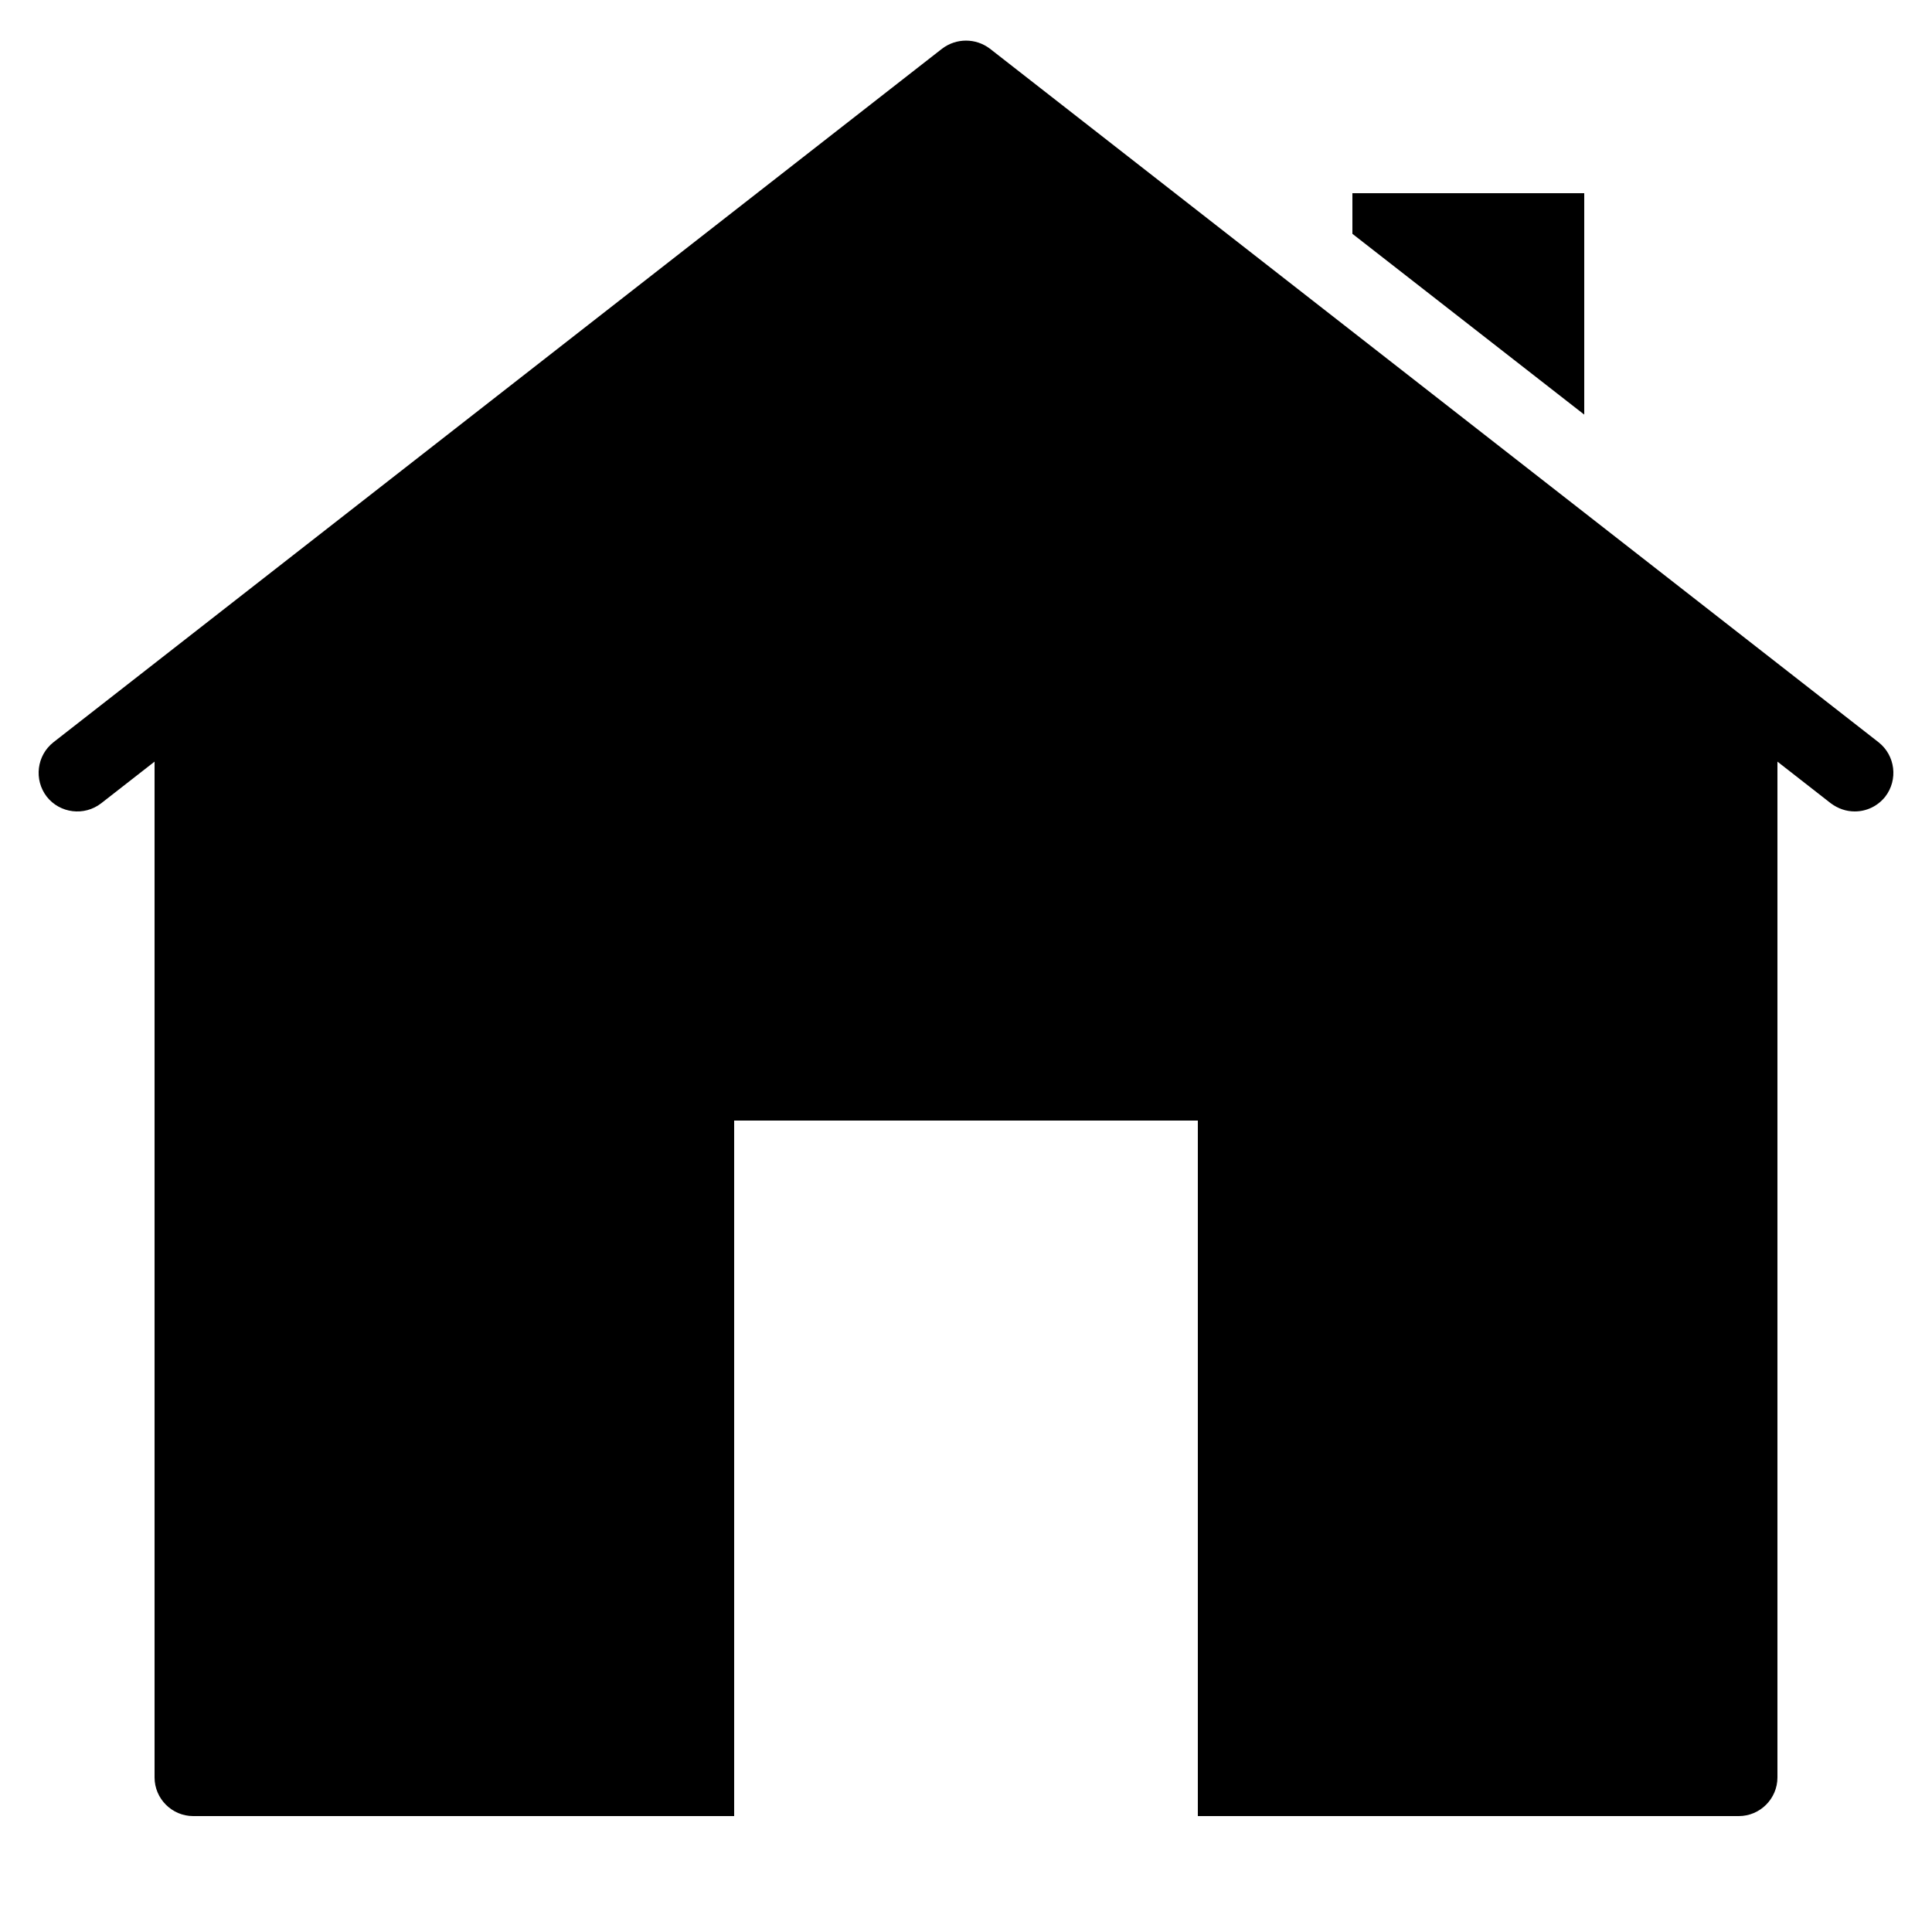
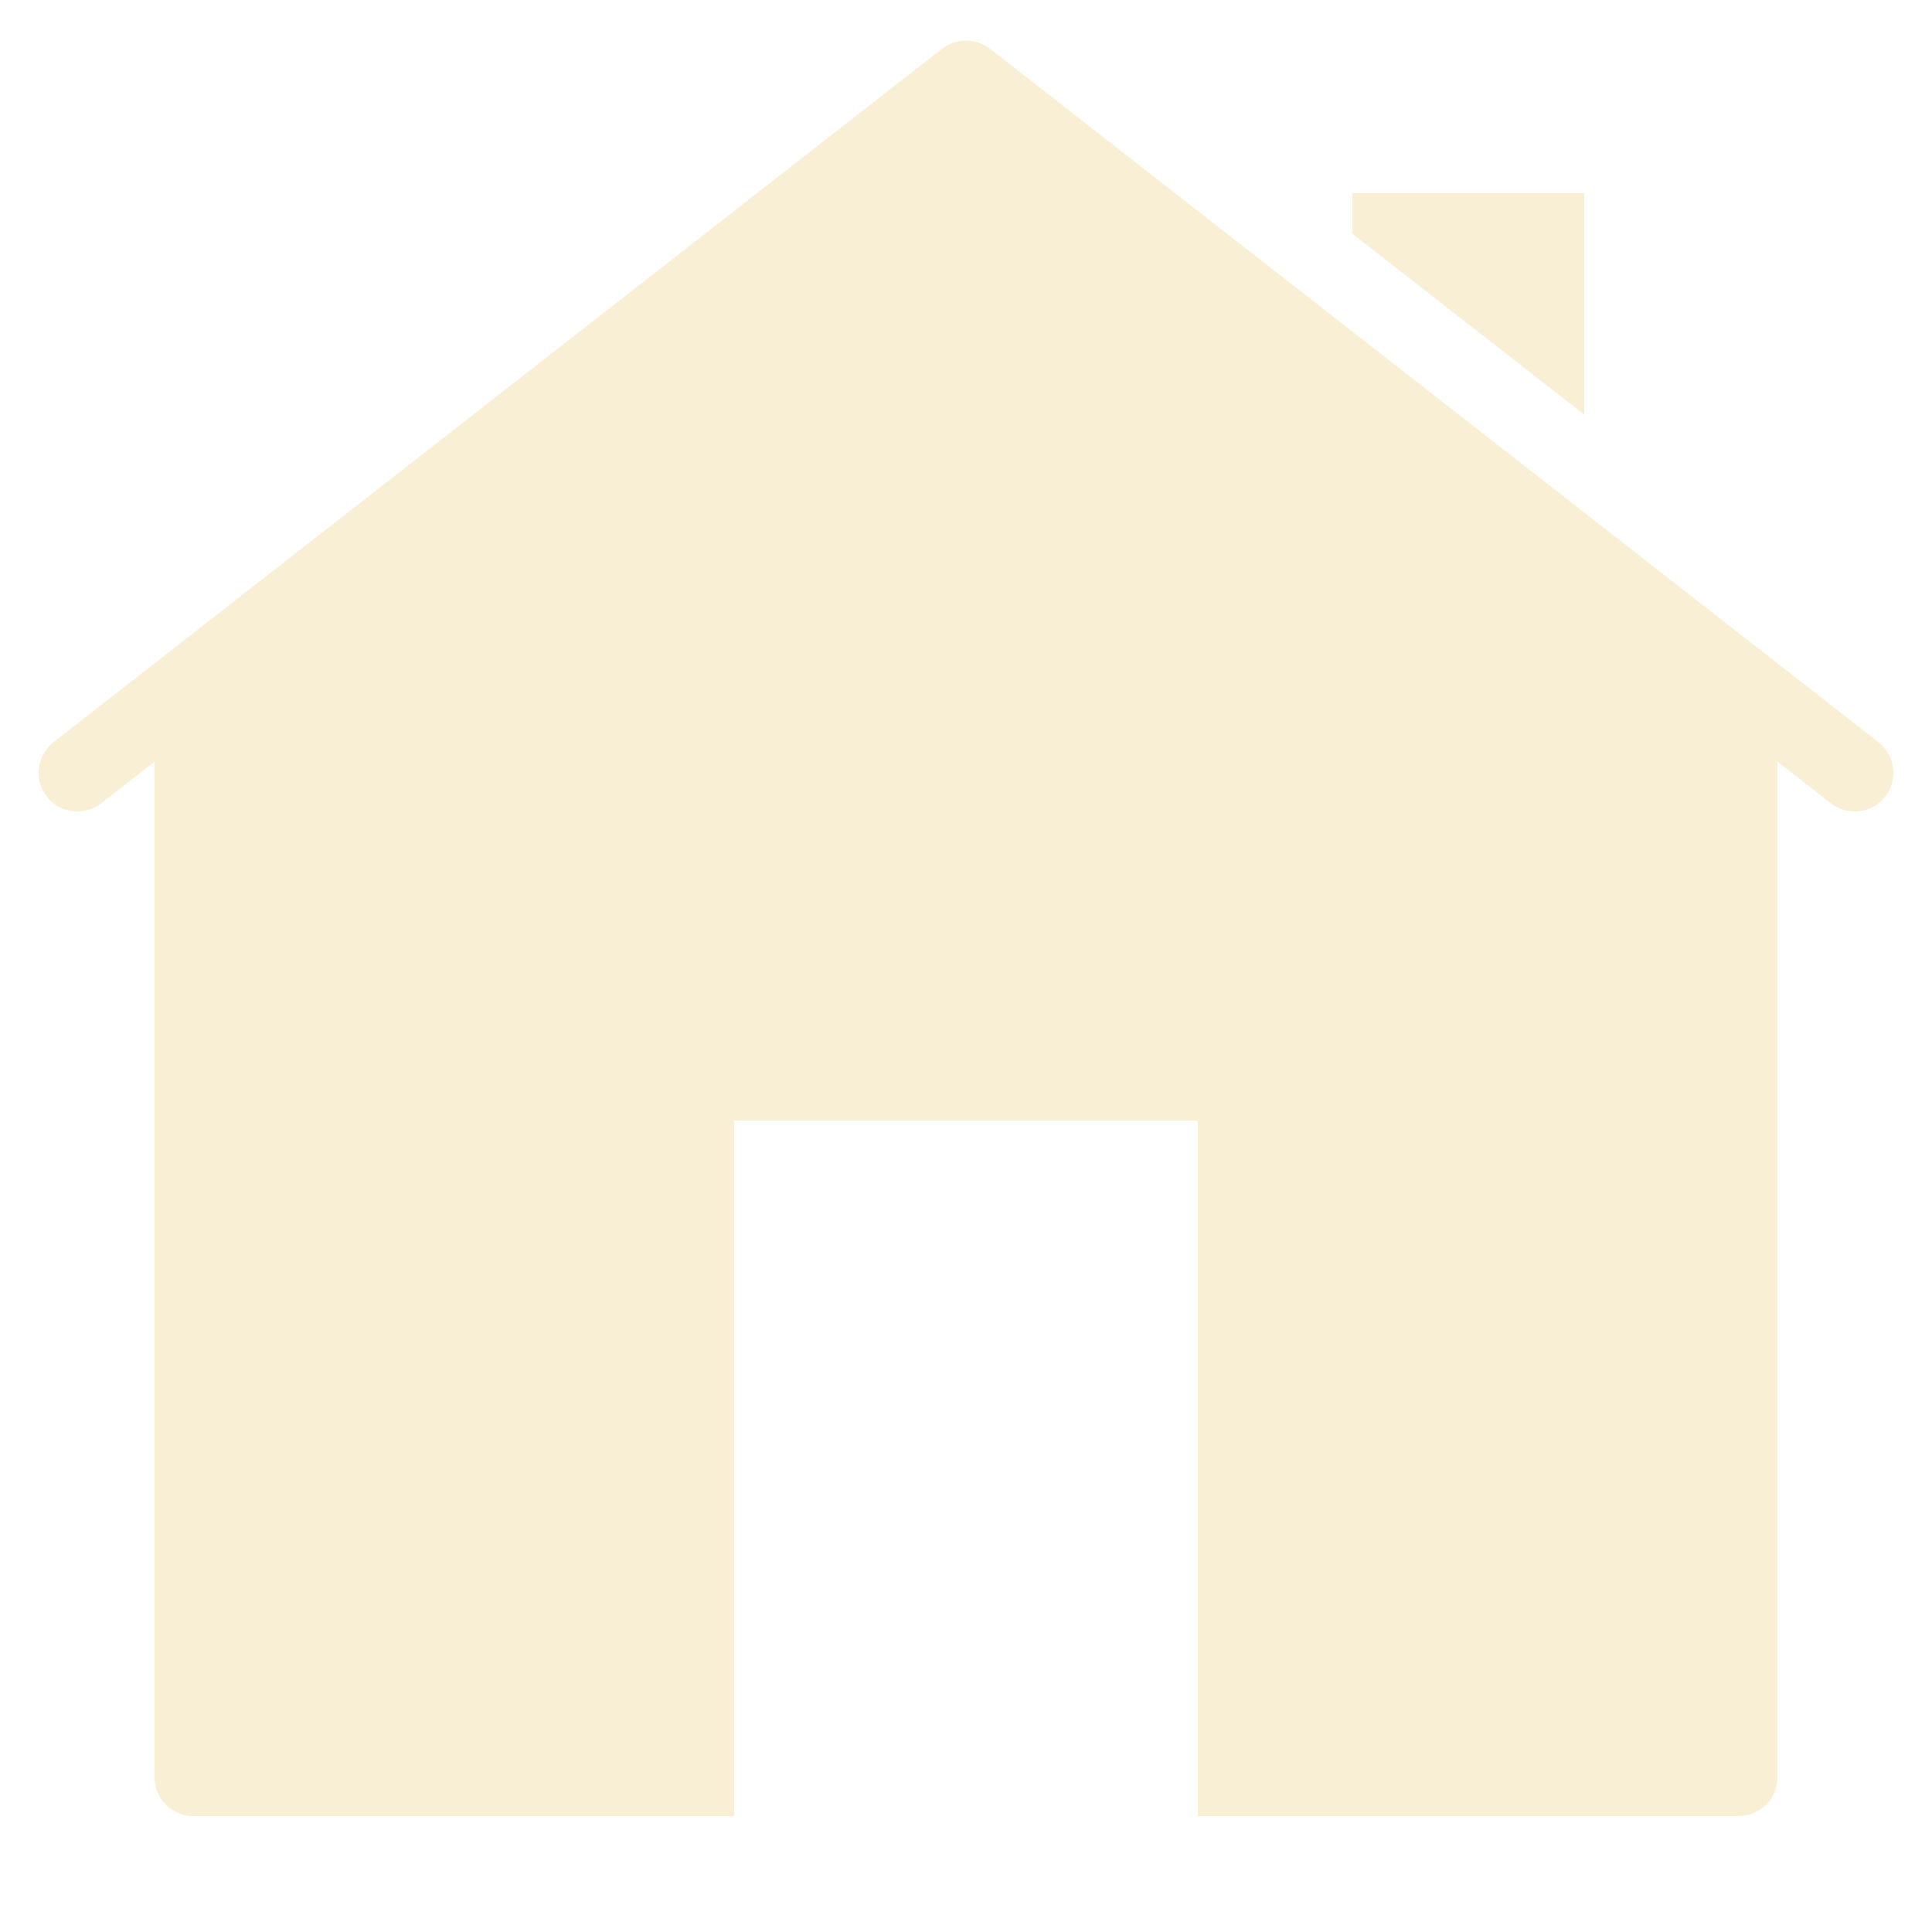
<svg xmlns="http://www.w3.org/2000/svg" viewBox="0 0 50 50" width="50px" height="50px">
-   <path d="M 25 1.051 C 24.782 1.051 24.566 1.12 24.381 1.26 L 1.381 19.211 C 0.951 19.551 0.871 20.179 1.211 20.619 C 1.551 21.049 2.179 21.129 2.619 20.789 L 4 19.711 L 4 46 C 4 46.55 4.45 47 5 47 L 19 47 L 19 29 L 31 29 L 31 47 L 45 47 C 45.55 47 46 46.55 46 46 L 46 19.711 L 47.381 20.789 C 47.571 20.929 47.78 21 48 21 C 48.3 21 48.589 20.869 48.789 20.619 C 49.129 20.179 49.049 19.551 48.619 19.211 L 25.619 1.26 C 25.434 1.12 25.218 1.051 25 1.051 z M 35 5 L 35 6.051 L 41 10.73 L 41 5 L 35 5 z" />
+   <path d="M 25 1.051 C 24.782 1.051 24.566 1.12 24.381 1.26 L 1.381 19.211 C 0.951 19.551 0.871 20.179 1.211 20.619 C 1.551 21.049 2.179 21.129 2.619 20.789 L 4 19.711 L 4 46 C 4 46.55 4.45 47 5 47 L 19 47 L 19 29 L 31 29 L 31 47 L 45 47 C 45.55 47 46 46.55 46 46 L 46 19.711 L 47.381 20.789 C 47.571 20.929 47.78 21 48 21 C 48.3 21 48.589 20.869 48.789 20.619 C 49.129 20.179 49.049 19.551 48.619 19.211 L 25.619 1.26 C 25.434 1.12 25.218 1.051 25 1.051 z M 35 5 L 35 6.051 L 41 10.73 L 41 5 L 35 5 z" fill="#f9efd5" />
</svg>
